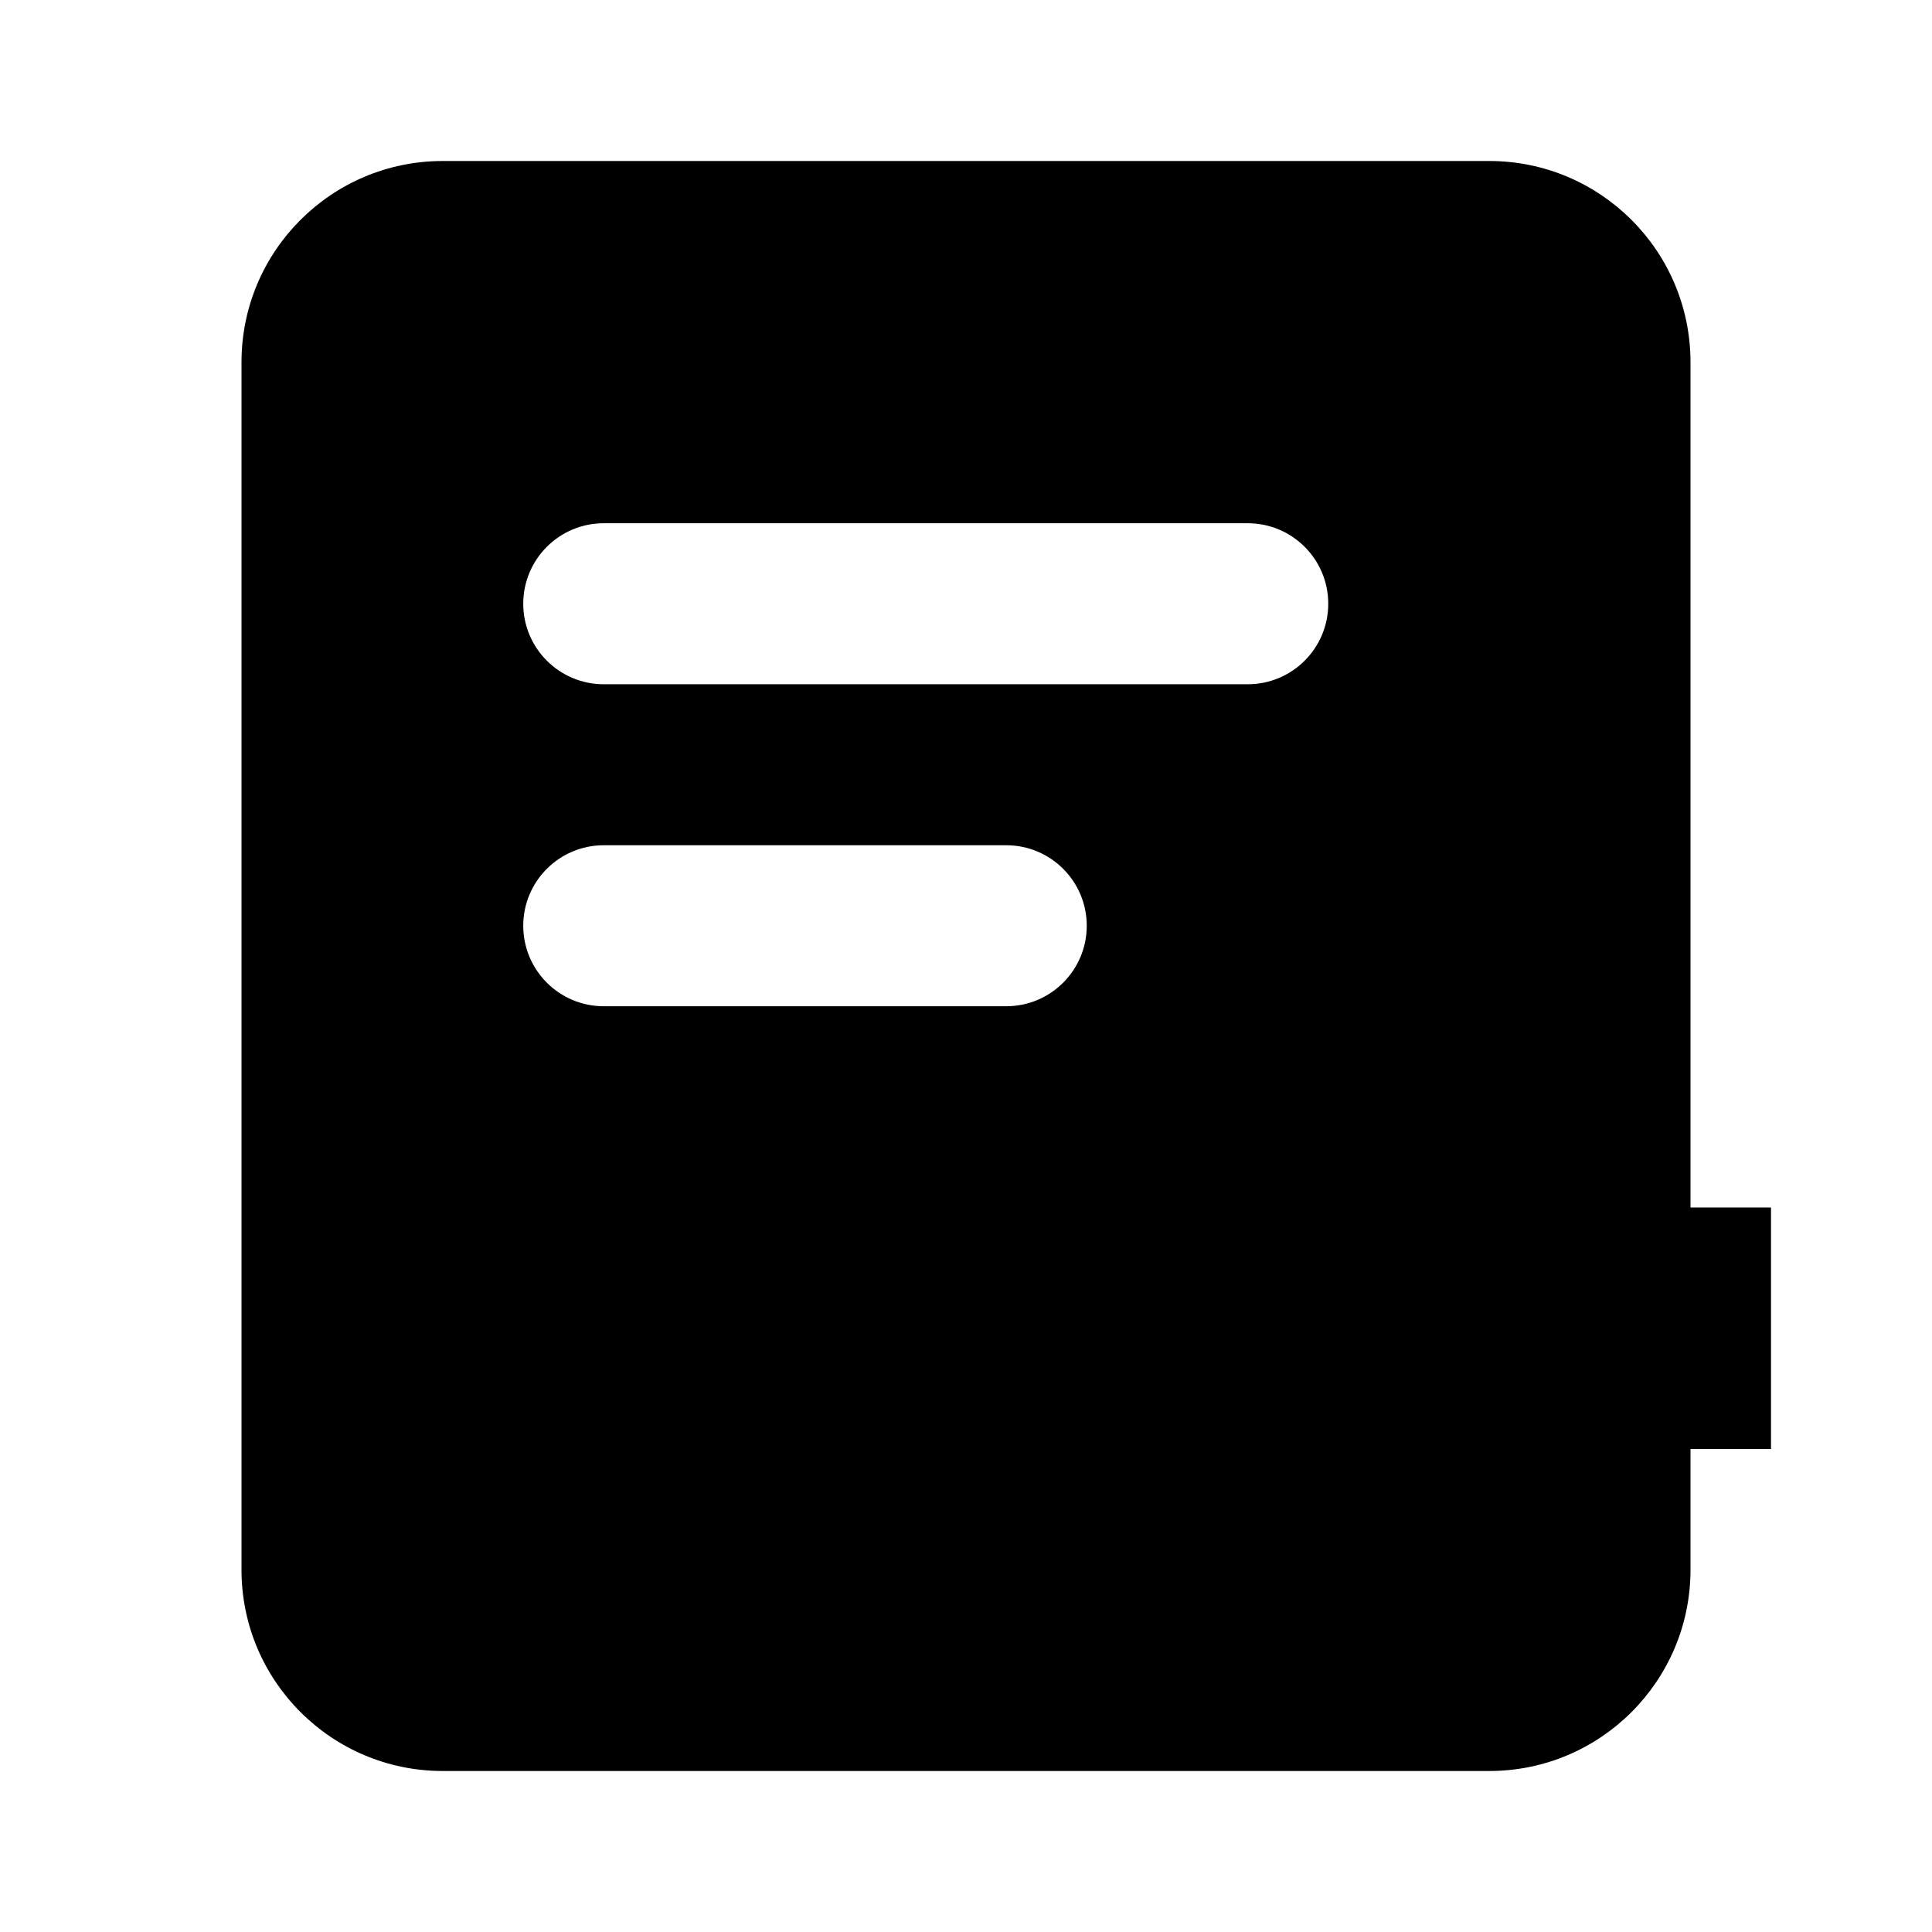
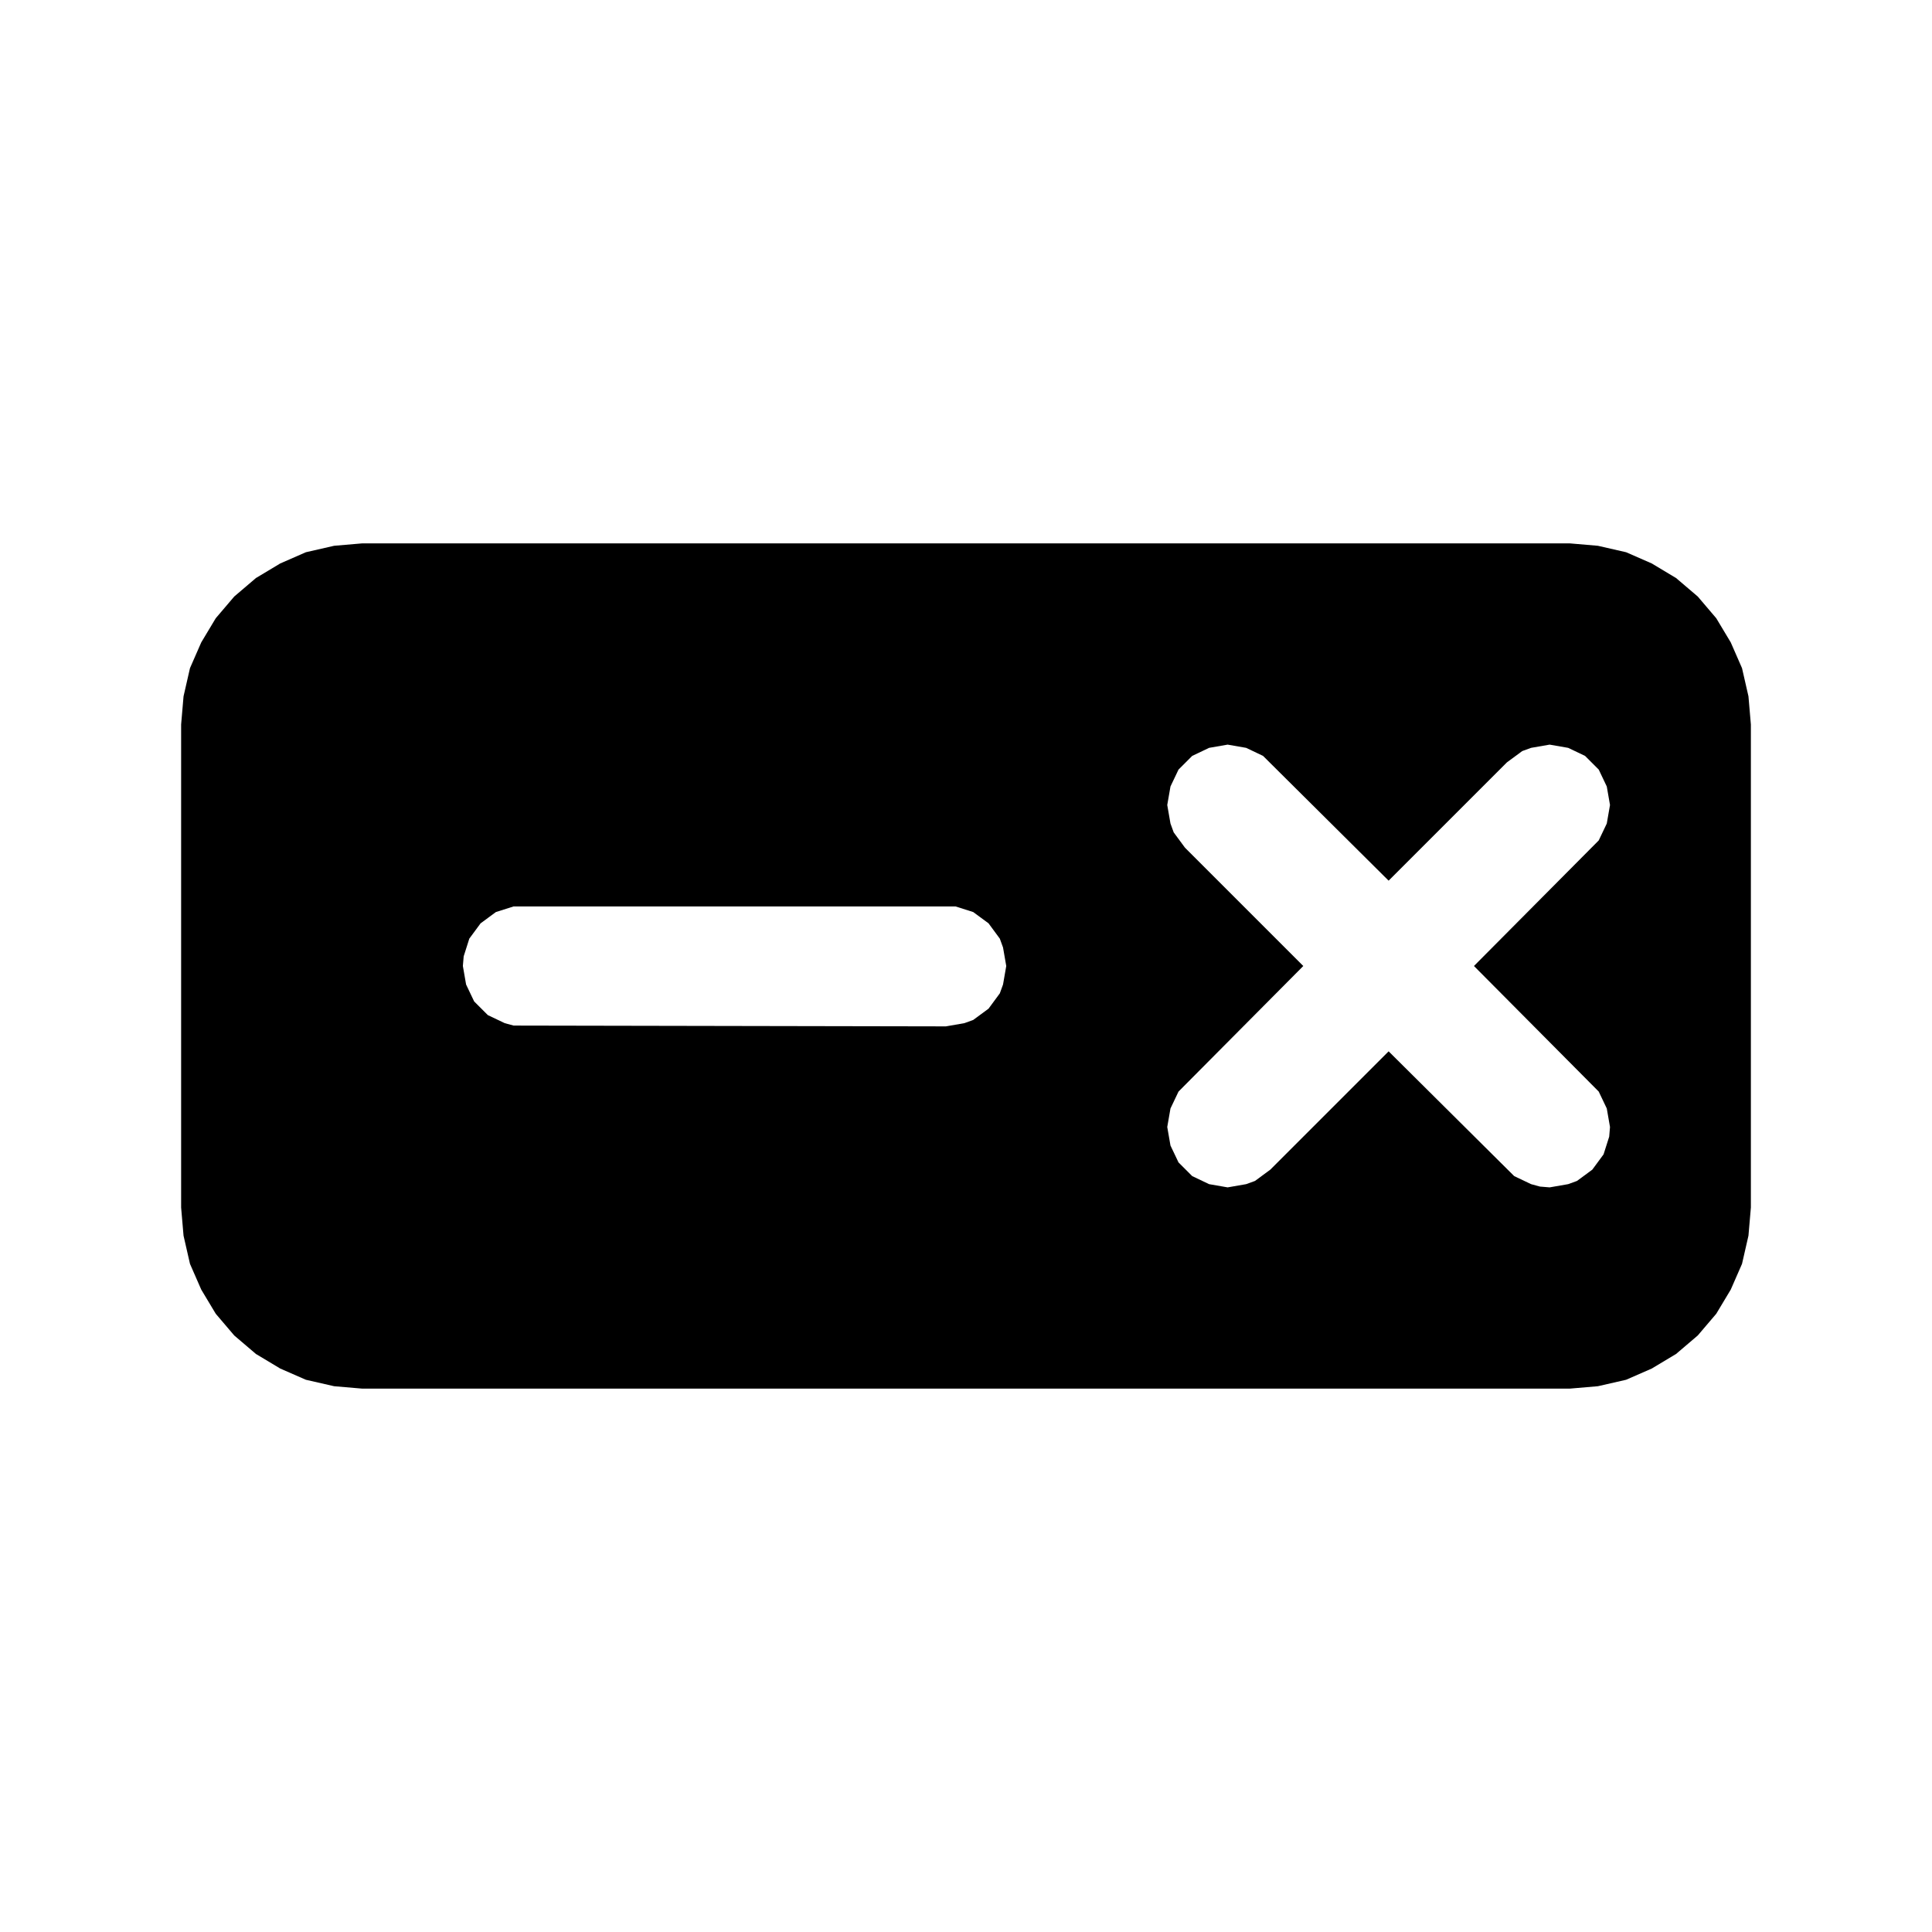
<svg xmlns="http://www.w3.org/2000/svg" viewBox="0 0 24 24" fill="currentColor">
-   <path fill-rule="evenodd" d="M3 4.5A2.5 2.5 0 0 1 5.5 2h13A2.5 2.5 0 0 1 21 4.5v15a2.5 2.5 0 0 1-2.5 2.5h-13A2.5 2.5 0 0 1 3 19.5v-15Zm4.5 2a1 1 0 0 0 0 2h8a1 1 0 0 0 0-2h-8Zm0 4a1 1 0 0 0 0 2h5a1 1 0 0 0 0-2h-5Z" />
-   <path d="M14 15h8v3h-8z" />
+   <path fill-rule="evenodd" d="M4.5 6.75L4.15 6.78L3.8 6.86L3.48 7L3.18 7.18L2.91 7.41L2.68 7.68L2.5 7.98L2.36 8.3L2.28 8.65L2.25 9L2.25 15L2.28 15.35L2.36 15.7L2.5 16.02L2.68 16.32L2.91 16.59L3.18 16.82L3.48 17L3.8 17.14L4.15 17.22L4.5 17.25L19.5 17.25L19.85 17.22L20.2 17.14L20.52 17L20.82 16.82L21.09 16.59L21.32 16.32L21.5 16.02L21.64 15.7L21.72 15.35L21.75 15L21.75 9L21.72 8.65L21.64 8.3L21.5 7.98L21.32 7.68L21.09 7.41L20.82 7.18L20.52 7L20.2 6.86L19.85 6.78L19.5 6.75ZM11.75 12.75L6.38 12.74L6.27 12.71L6.06 12.61L5.89 12.44L5.79 12.23L5.75 12L5.76 11.88L5.83 11.66L5.97 11.47L6.16 11.33L6.38 11.26L11.87 11.26L12.09 11.33L12.28 11.47L12.42 11.66L12.46 11.77L12.5 12L12.46 12.23L12.42 12.34L12.28 12.53L12.09 12.67L11.98 12.71ZM18.81 14.61L17.25 13.06L15.78 14.53L15.59 14.67L15.48 14.71L15.25 14.75L15.02 14.71L14.81 14.61L14.64 14.44L14.54 14.23L14.5 14L14.54 13.77L14.64 13.56L16.19 12L14.72 10.53L14.58 10.34L14.54 10.23L14.5 10L14.54 9.77L14.64 9.56L14.81 9.39L15.02 9.29L15.25 9.25L15.48 9.29L15.69 9.39L17.25 10.94L18.72 9.47L18.91 9.33L19.02 9.29L19.25 9.25L19.48 9.29L19.69 9.39L19.86 9.56L19.96 9.77L20 10L19.96 10.23L19.86 10.44L18.31 12L19.86 13.56L19.96 13.77L20 14L19.99 14.12L19.92 14.34L19.78 14.53L19.59 14.67L19.48 14.71L19.25 14.75L19.13 14.74L19.02 14.71Z" />
</svg>
